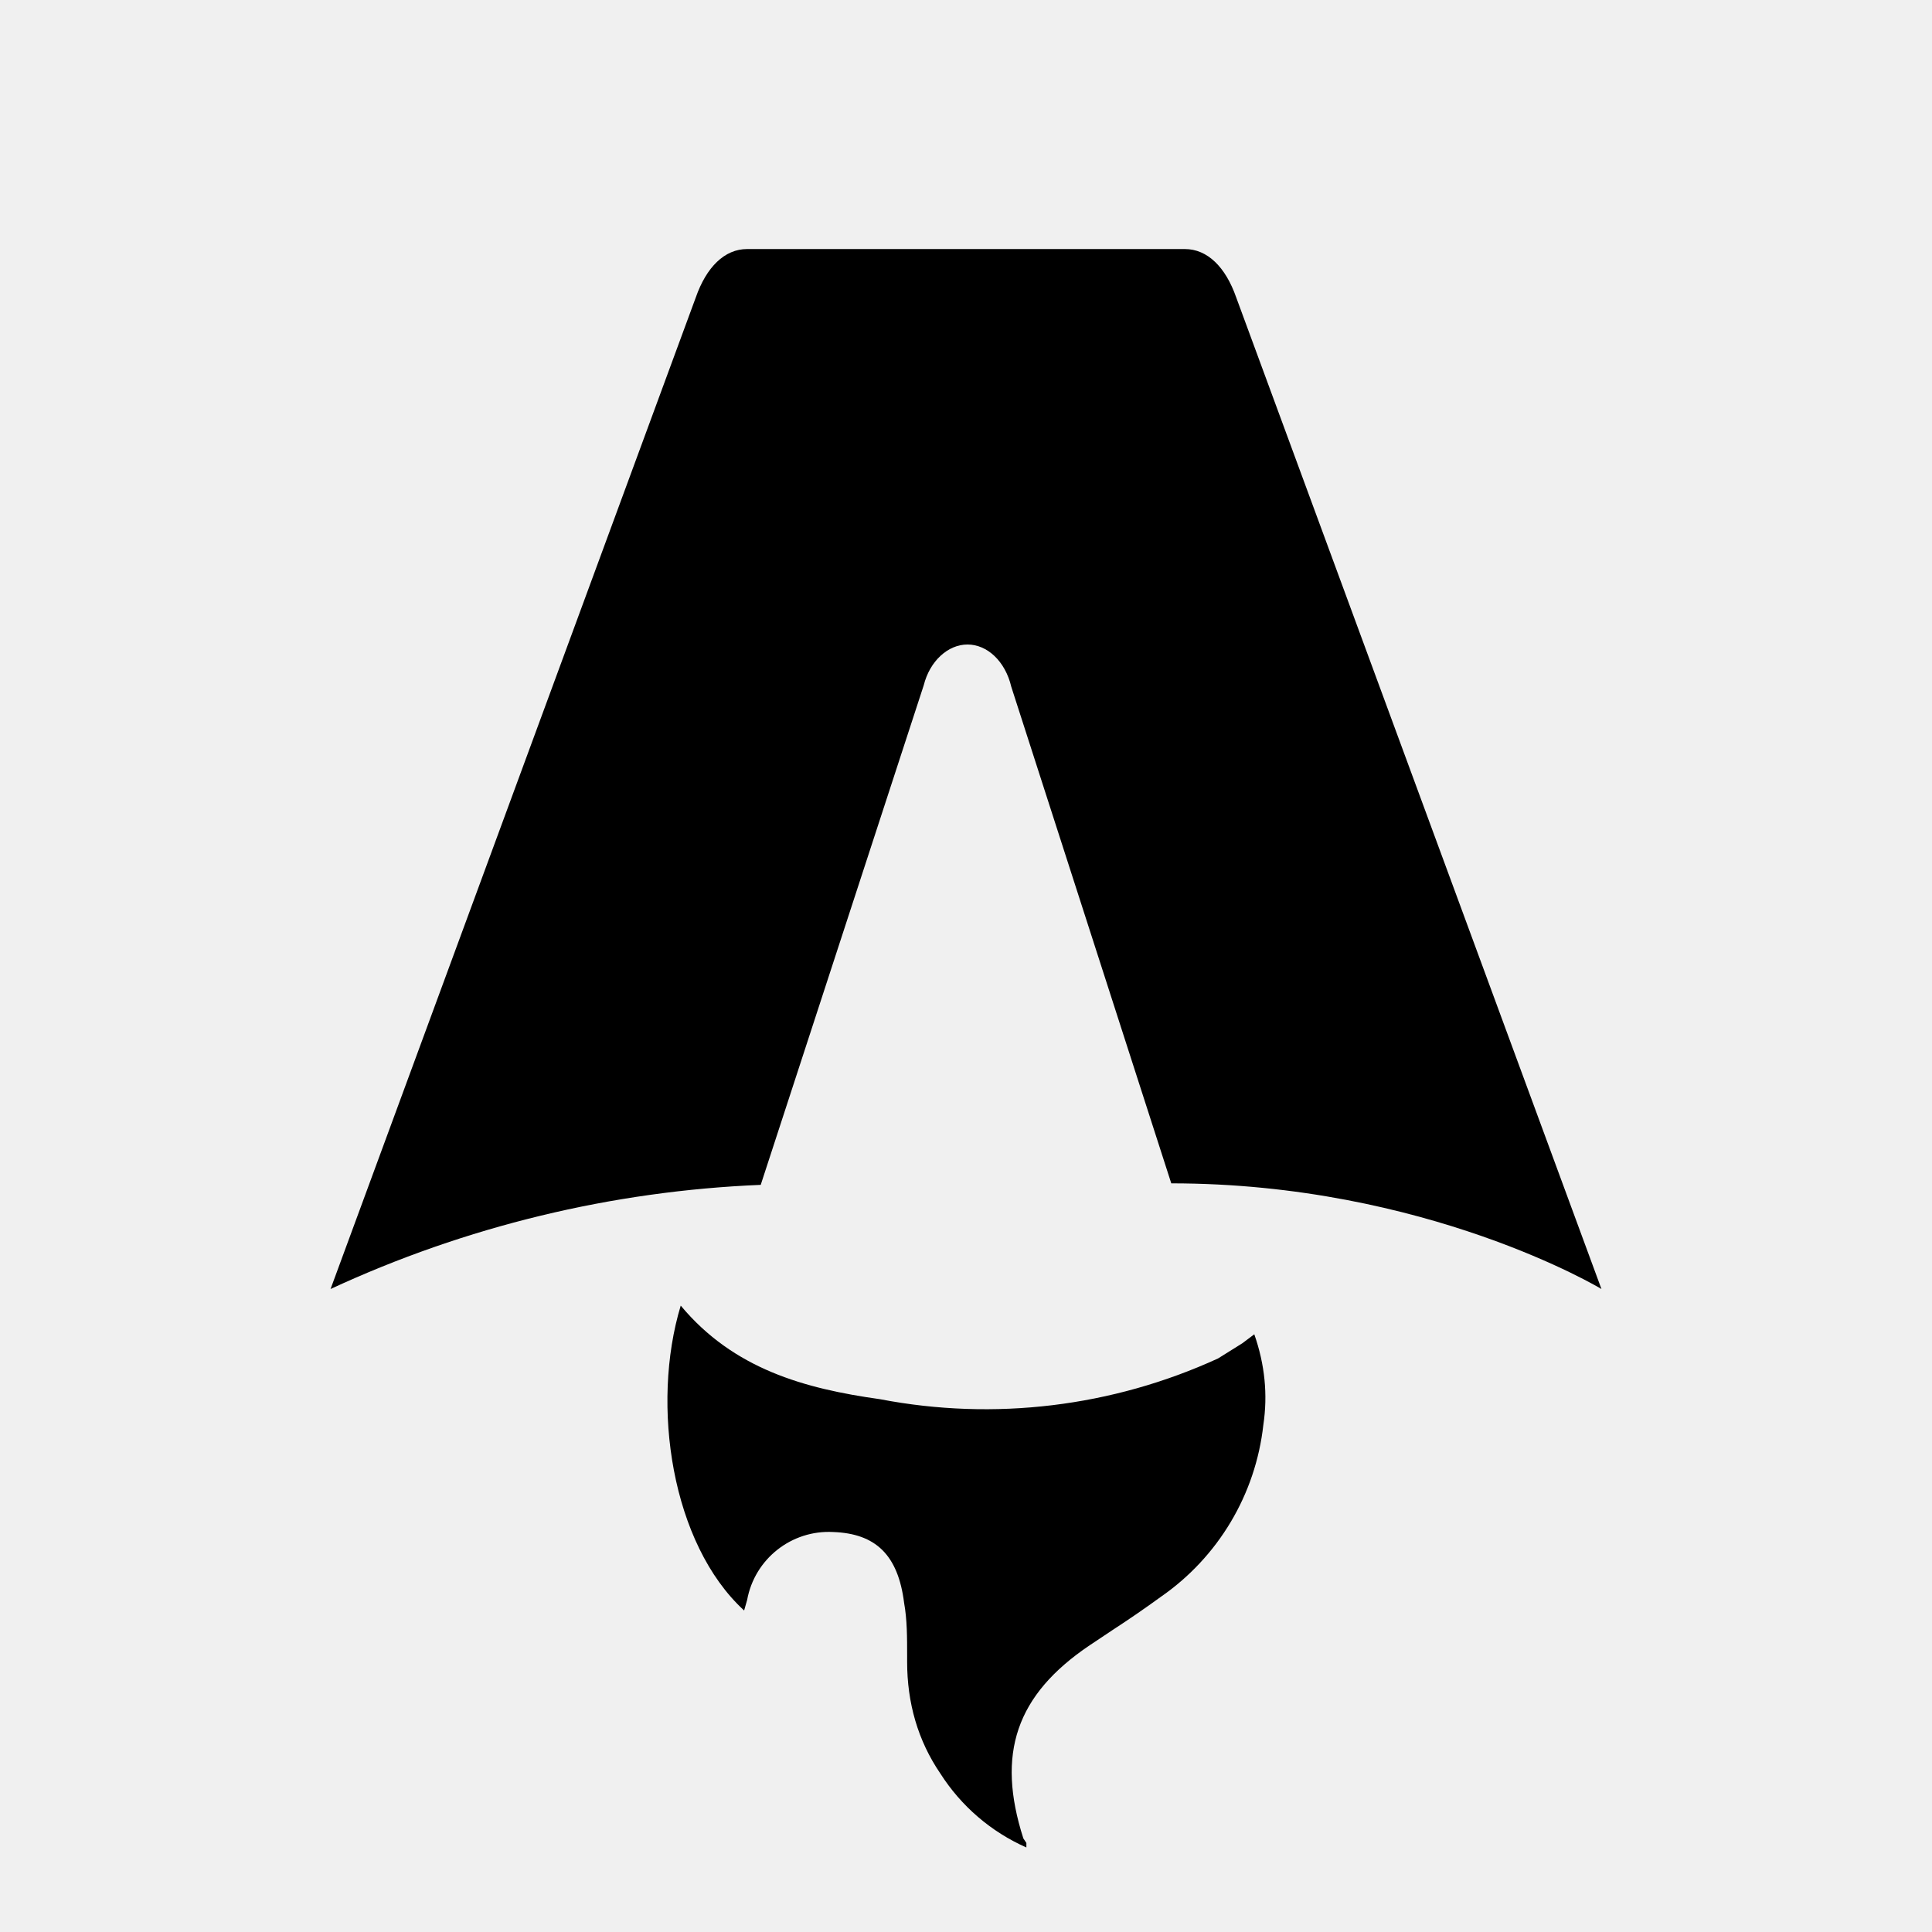
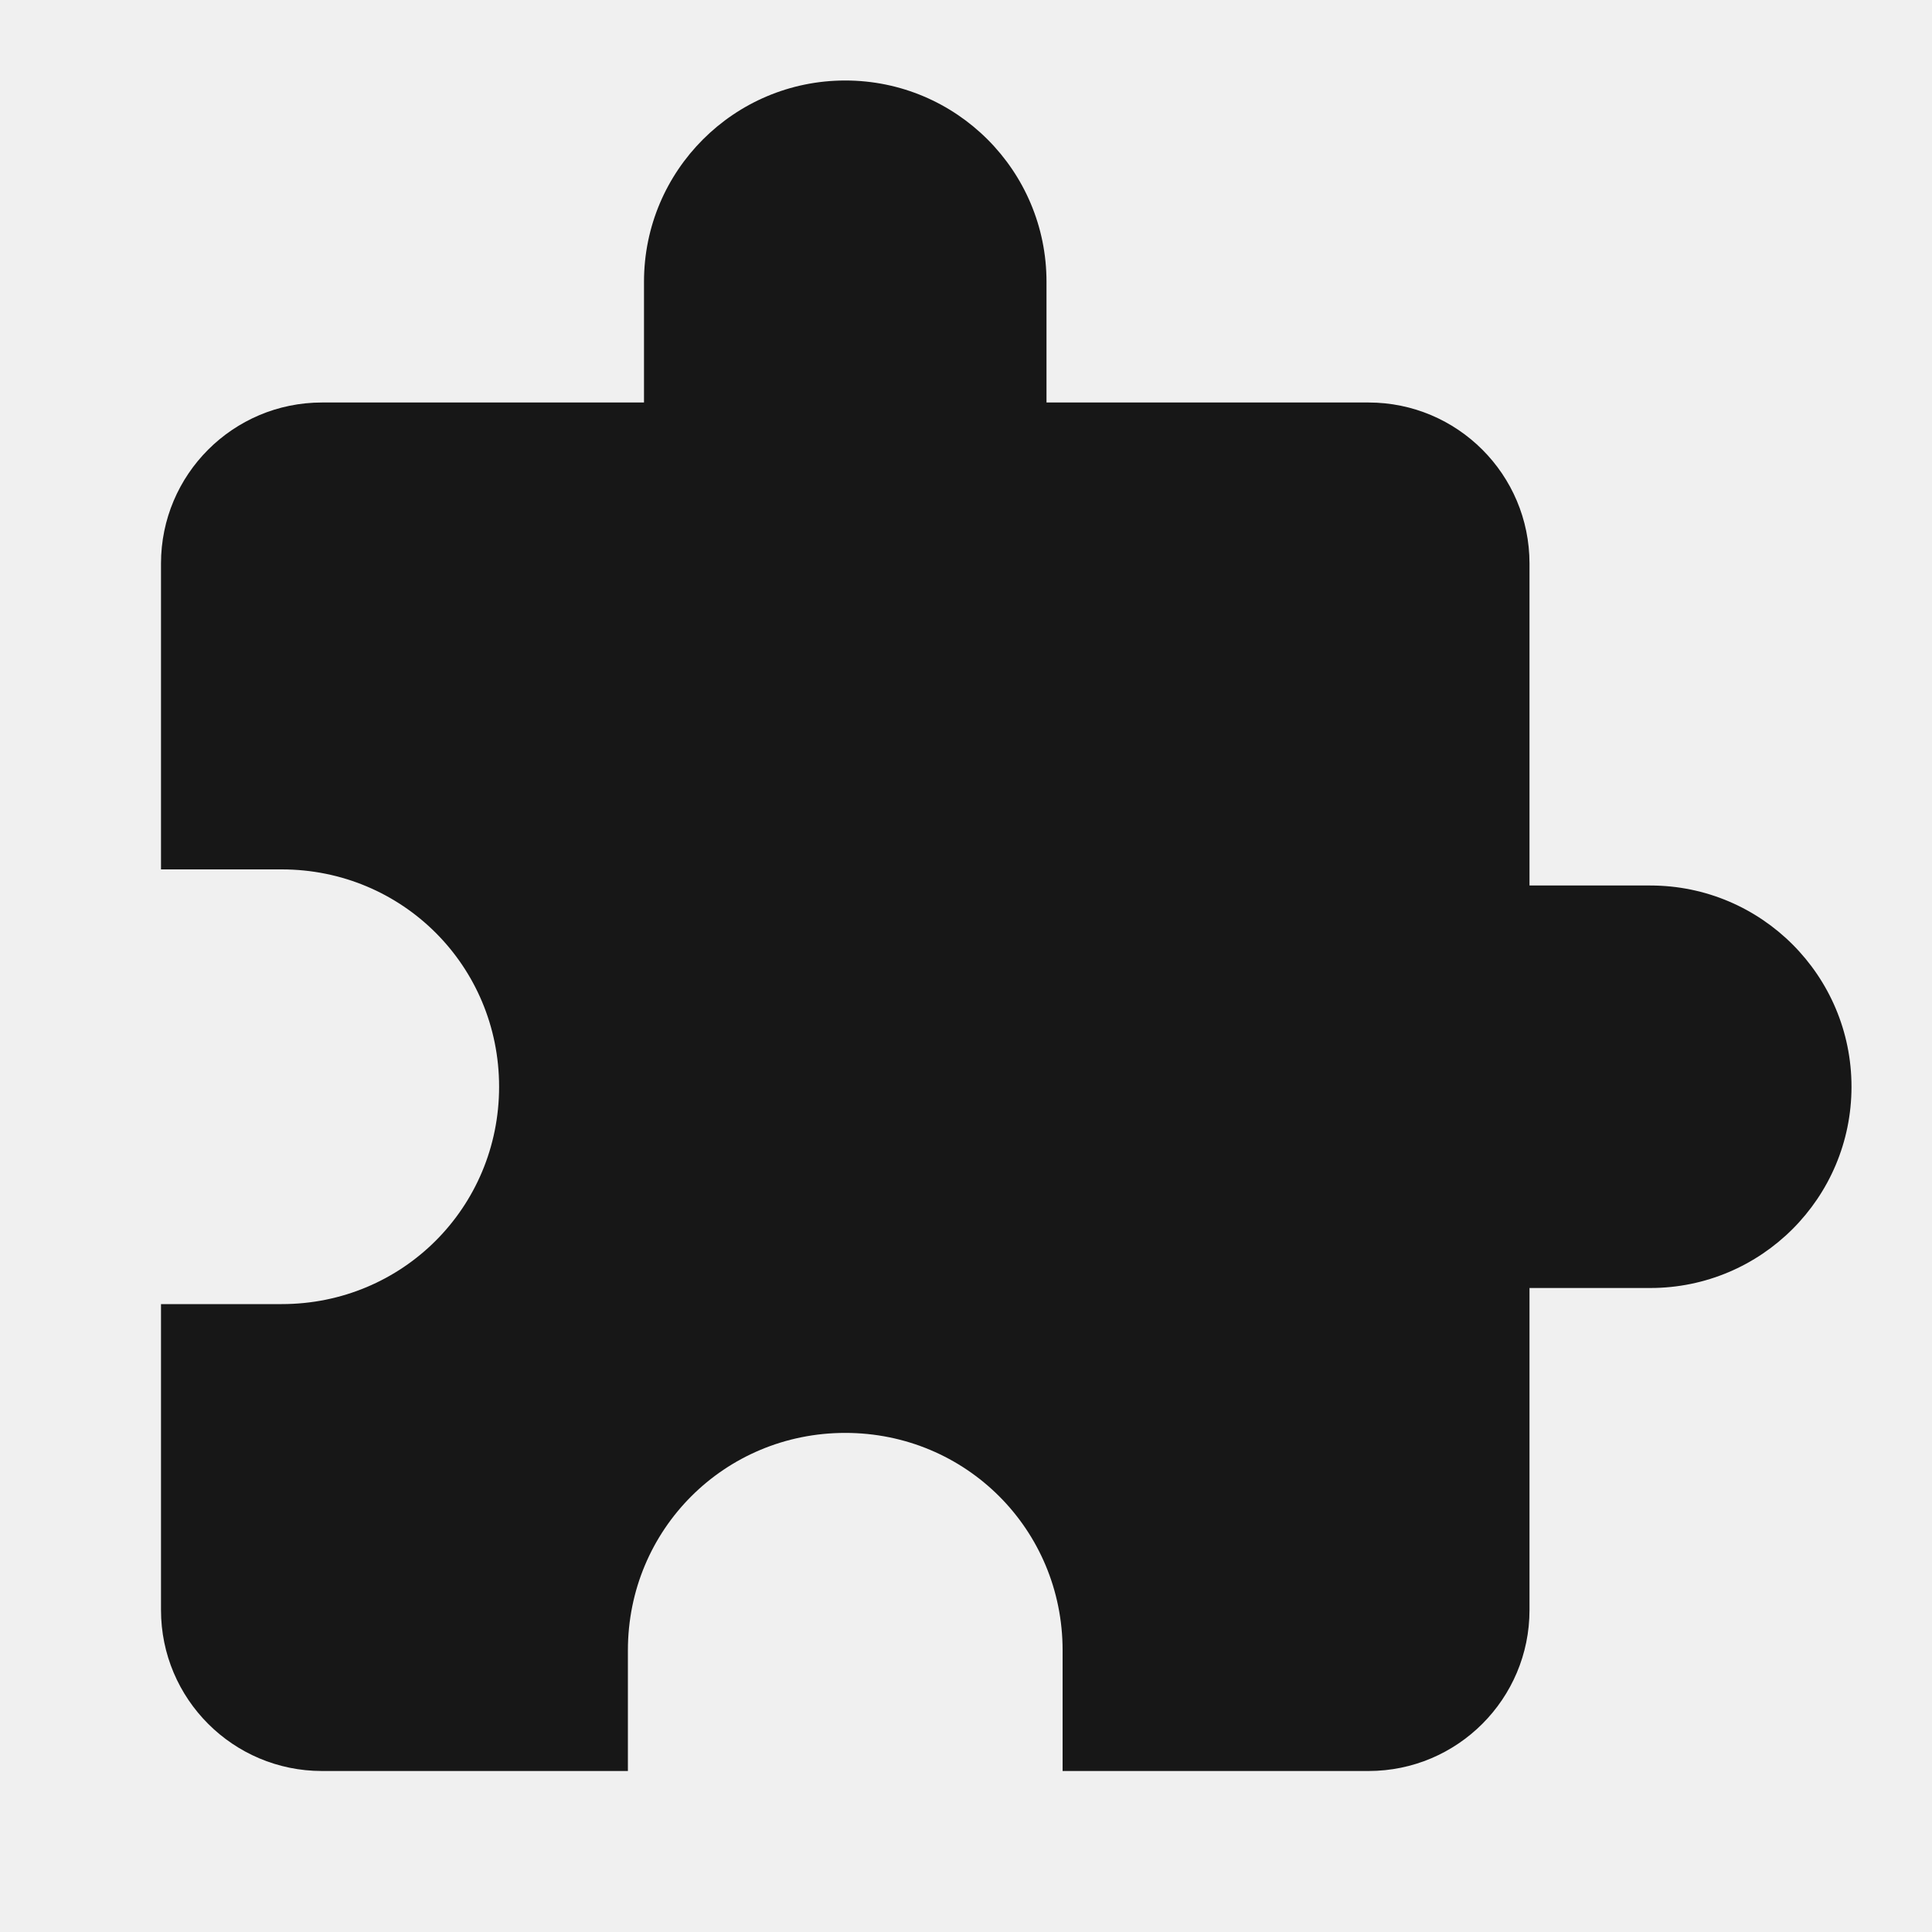
- <svg xmlns="http://www.w3.org/2000/svg" fill="none" viewBox="0 0 128 128">
-   <path d="M50.4 78.5a75.1 75.1 0 0 0-28.5 6.9l24.2-65.7c.7-2 1.9-3.2 3.4-3.2h29c1.5 0 2.7 1.2 3.4 3.2l24.2 65.7s-11.6-7-28.5-7L67 45.5c-.4-1.7-1.6-2.8-2.9-2.8-1.3 0-2.5 1.1-2.9 2.7L50.4 78.5Zm-1.1 28.2Zm-4.2-20.2c-2 6.6-.6 15.8 4.2 20.2a17.5 17.5 0 0 1 .2-.7 5.5 5.5 0 0 1 5.7-4.5c2.8.1 4.3 1.5 4.7 4.7.2 1.1.2 2.3.2 3.5v.4c0 2.7.7 5.2 2.2 7.4a13 13 0 0 0 5.7 4.9v-.3l-.2-.3c-1.8-5.6-.5-9.5 4.4-12.8l1.5-1a73 73 0 0 0 3.2-2.2 16 16 0 0 0 6.8-11.4c.3-2 .1-4-.6-6l-.8.6-1.6 1a37 37 0 0 1-22.4 2.7c-5-.7-9.7-2-13.2-6.2Z" />
+ <svg xmlns="http://www.w3.org/2000/svg" viewBox="0 0 24 24">
+   <path d="M20.5 11H19V7a2 2 0 0 0-2-2h-4V3.5A2.5 2.5 0 0 0 10.5 1A2.5 2.5 0 0 0 8 3.5V5H4a2 2 0 0 0-2 2v3.8h1.5c1.5 0 2.7 1.2 2.7 2.7S5 16.2 3.5 16.2H2V20a2 2 0 0 0 2 2h3.8v-1.5c0-1.5 1.2-2.7 2.7-2.7s2.7 1.2 2.7 2.7V22H17a2 2 0 0 0 2-2v-4h1.5a2.5 2.5 0 0 0 2.5-2.5a2.5 2.5 0 0 0-2.5-2.5" />
  <style>
-         path { fill: #000; }
-         @media (prefers-color-scheme: dark) {
-             path { fill: #FFF; }
-         }
-     </style>
+     path { fill: #171717; }
+     @media (prefers-color-scheme: dark) {
+       path { fill: #fff; }
+     }
+   </style>
</svg>
